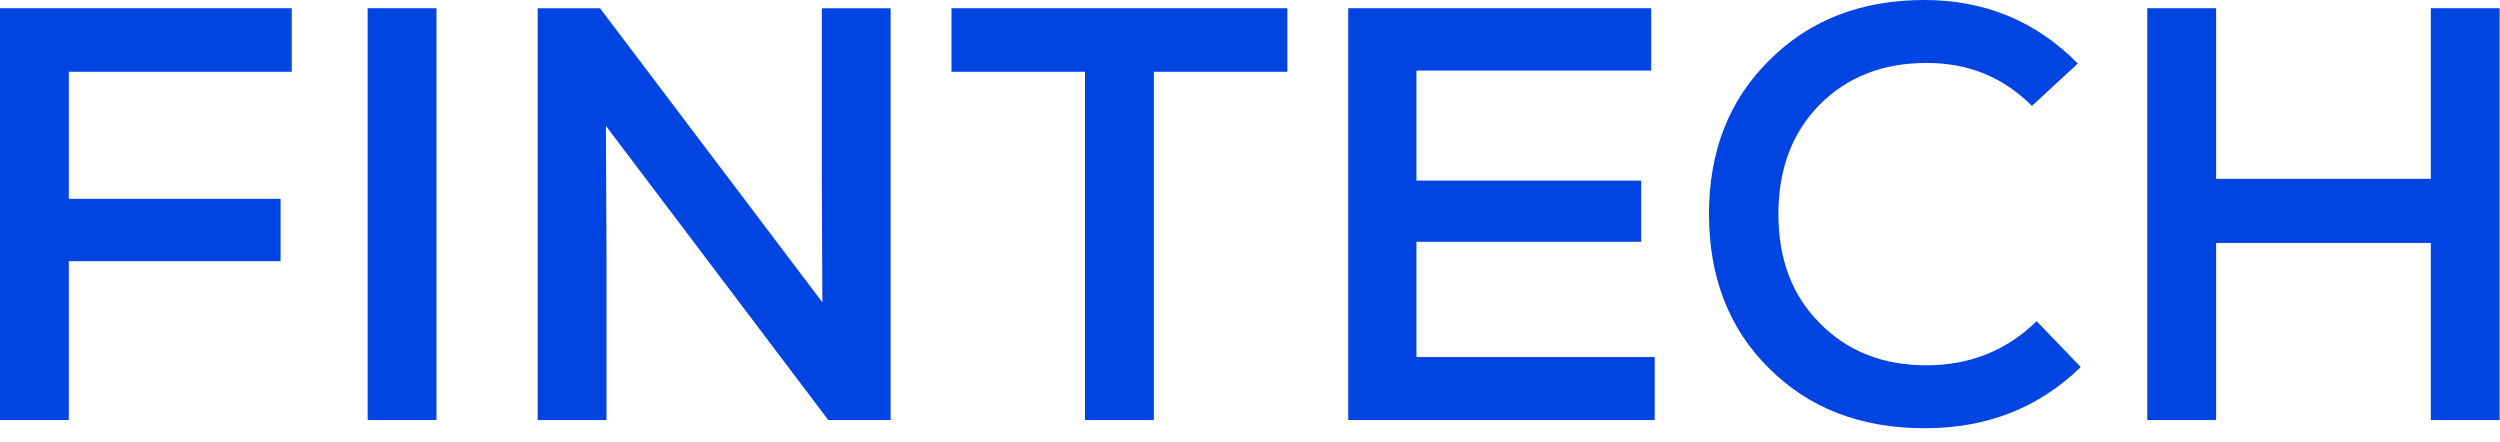
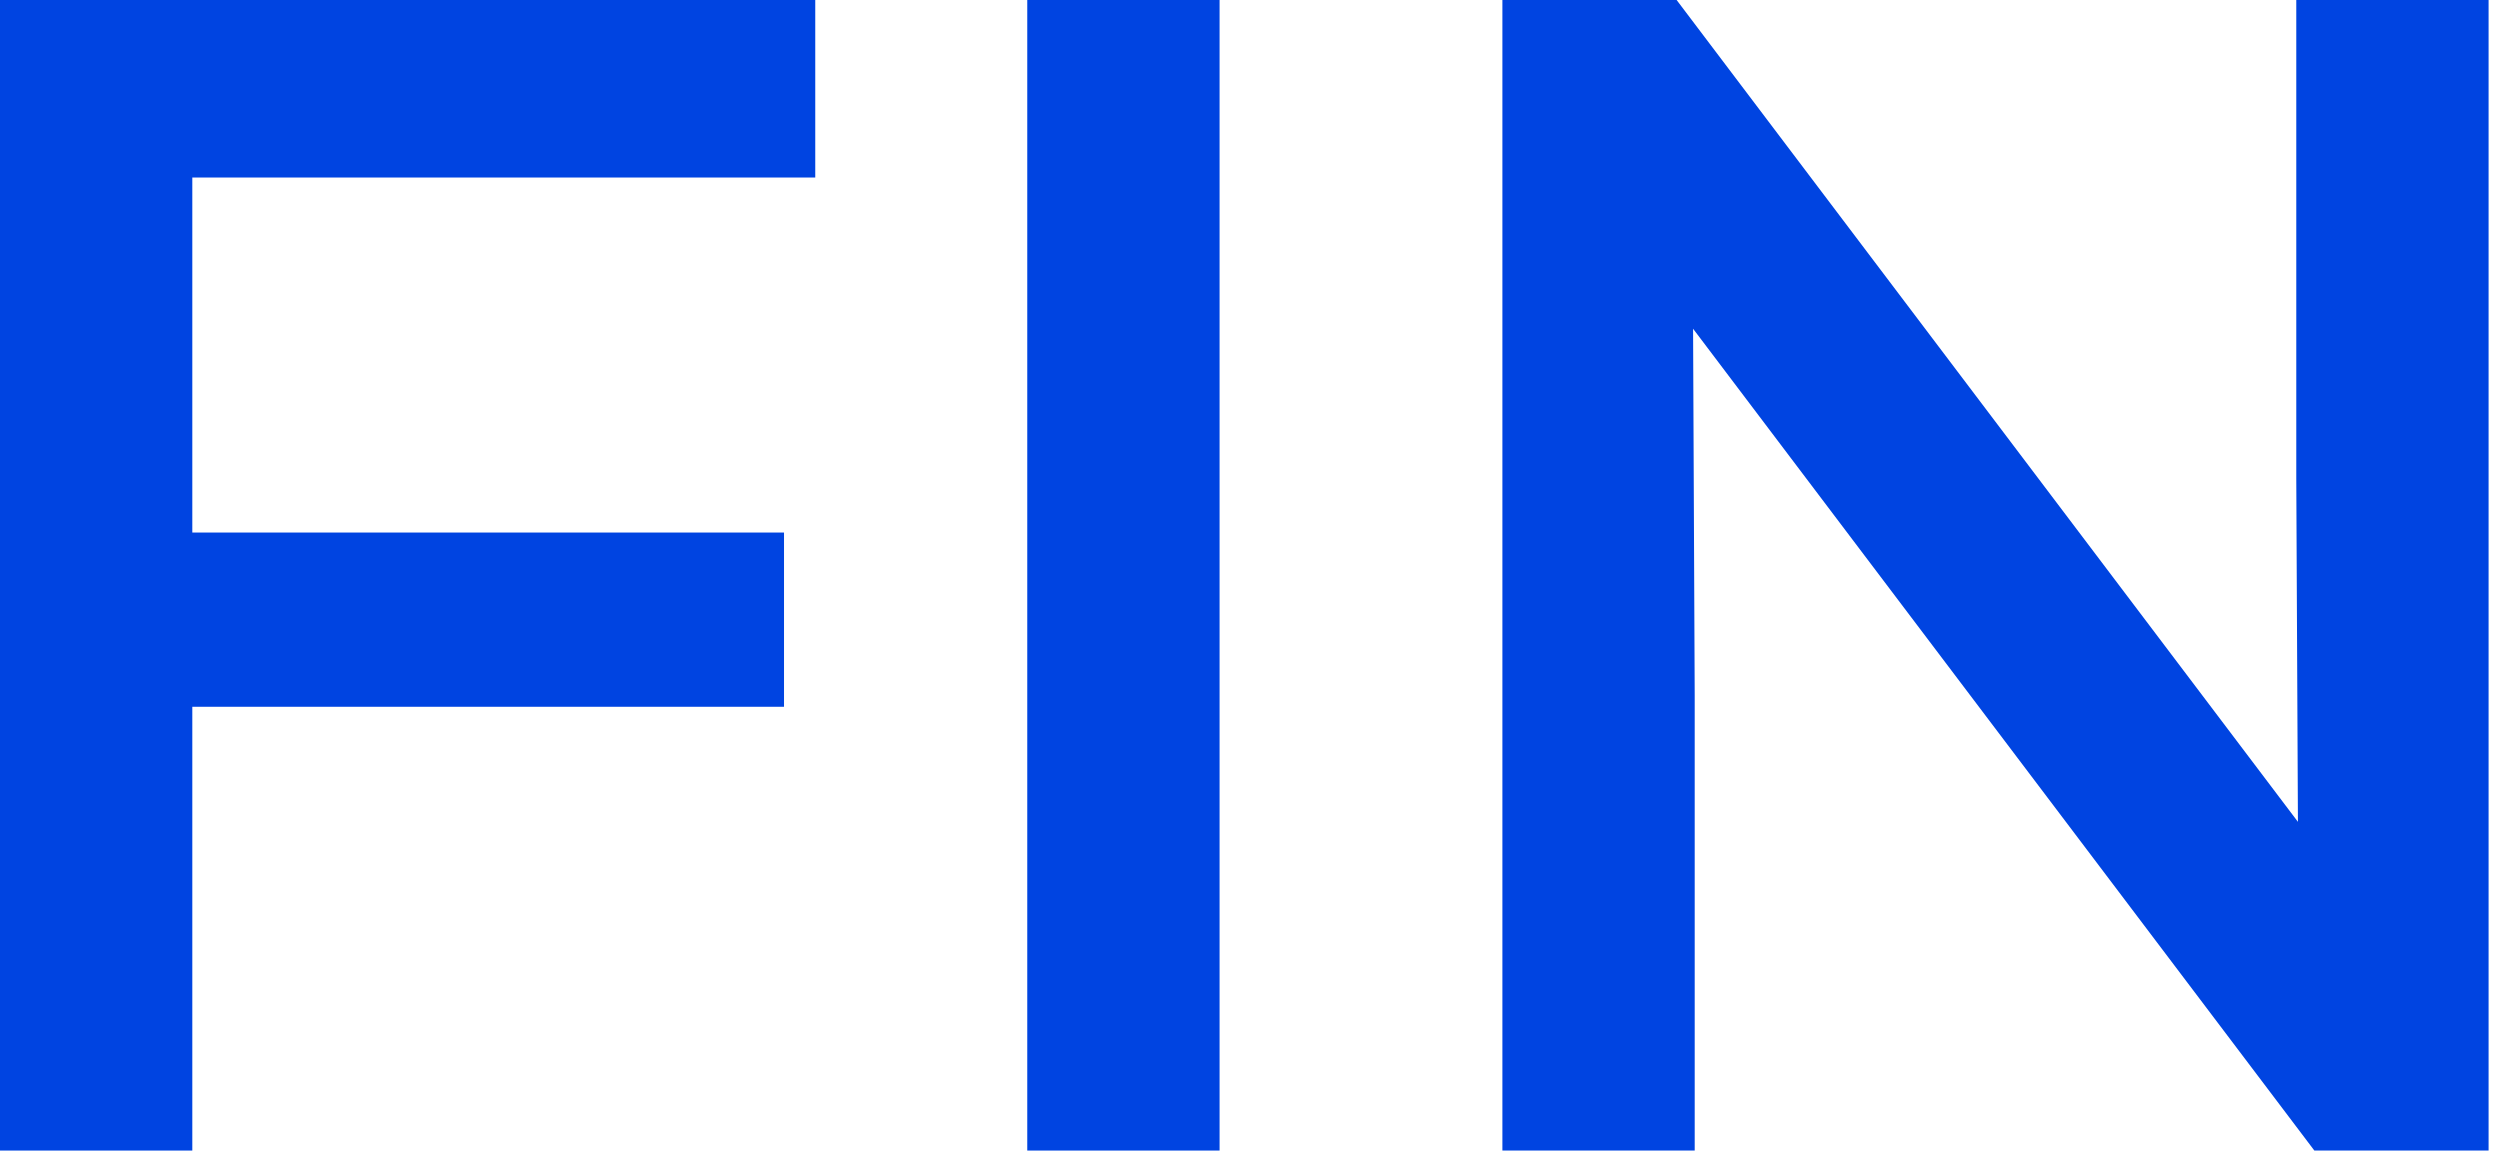
- <svg xmlns="http://www.w3.org/2000/svg" width="153" height="27" viewBox="0 0 153 27" fill="none">
-   <path d="M148.766 10.944V0.504H152.978V25.704H148.766V14.868H135.626V25.704H131.414V0.504H135.626V10.944H148.766Z" fill="#0044E1" />
-   <path d="M117.802 26.208C113.878 26.208 110.71 24.984 108.262 22.536C105.814 20.124 104.59 16.956 104.59 13.104C104.59 9.252 105.814 6.12 108.298 3.672C110.746 1.224 113.914 0 117.766 0C121.474 0 124.606 1.296 127.162 3.888L124.354 6.48C122.59 4.716 120.466 3.852 117.91 3.852C115.21 3.852 113.05 4.716 111.358 6.408C109.666 8.136 108.838 10.368 108.838 13.104C108.838 15.84 109.666 18.072 111.358 19.764C113.05 21.492 115.21 22.356 117.91 22.356C120.538 22.356 122.806 21.456 124.642 19.656L127.342 22.464C124.786 24.948 121.618 26.208 117.802 26.208Z" fill="#0044E1" />
-   <path d="M86.688 14.796V21.852H101.268V25.704H82.512V0.504H101.052V4.32H86.688V11.052H100.44V14.796H86.688Z" fill="#0044E1" />
-   <path d="M58.23 0.504H78.787V4.392H70.615V25.704H66.403V4.392H58.23V0.504Z" fill="#0044E1" />
-   <path d="M50.294 10.98V0.504H54.506V25.704H50.69L37.082 7.704L37.118 15.732V25.704H32.906V0.504H36.722L50.33 18.504L50.294 10.98Z" fill="#0044E1" />
-   <path d="M26.712 25.704H22.5V0.504H26.712V25.704Z" fill="#0044E1" />
-   <path d="M17.856 0.504V4.392H4.212V12.168H17.172V15.984H4.212V25.704H0V0.504H17.856Z" fill="#0044E1" />
+ <svg xmlns="http://www.w3.org/2000/svg" width="117" height="54" viewBox="0 0 117 54" fill="none">
+   <path d="M107.466 22.385V3.05176e-05H116.466V53.846H108.312L79.236 15.385L79.312 32.538V53.846H70.312V3.05176e-05H78.466L107.543 38.462L107.466 22.385Z" fill="#0044E1" />
+   <path d="M57.076 53.846H48.076V3.05176e-05H57.076V53.846Z" fill="#0044E1" />
+   <path d="M38.154 3.05176e-05V8.308H9V24.923H36.692V33.077H9V53.846H0V3.05176e-05H38.154Z" fill="#0044E1" />
</svg>
